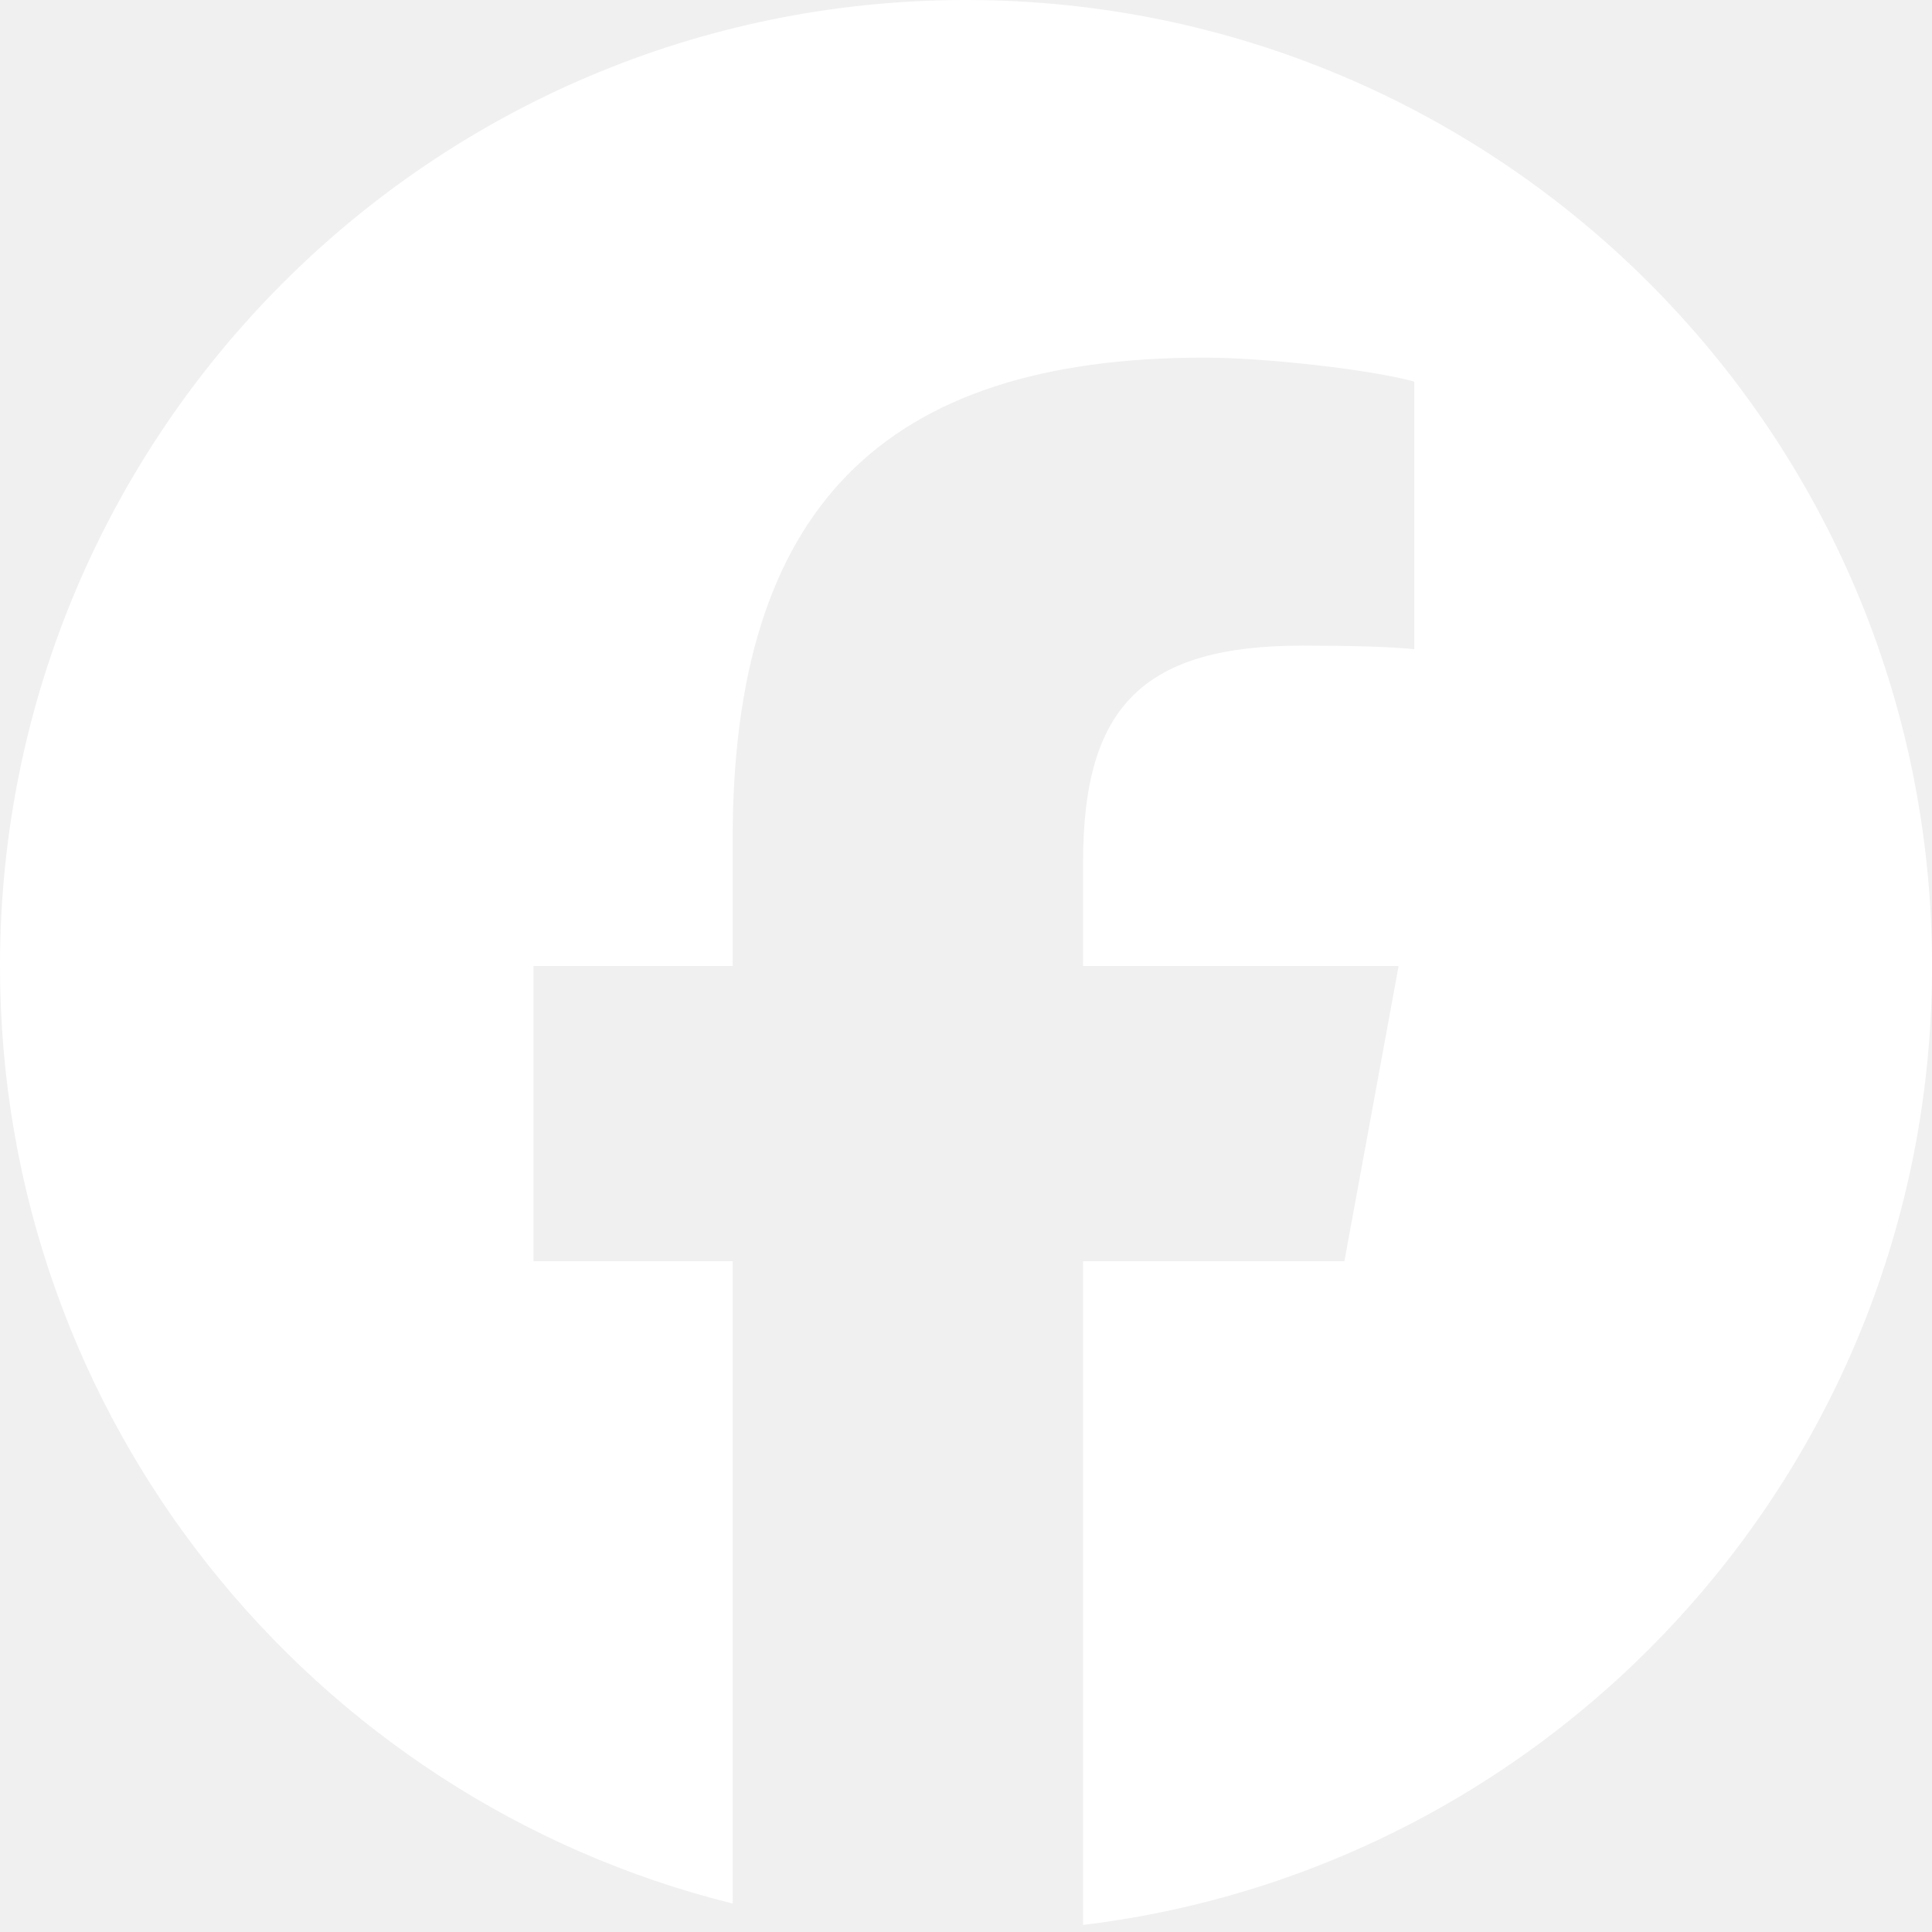
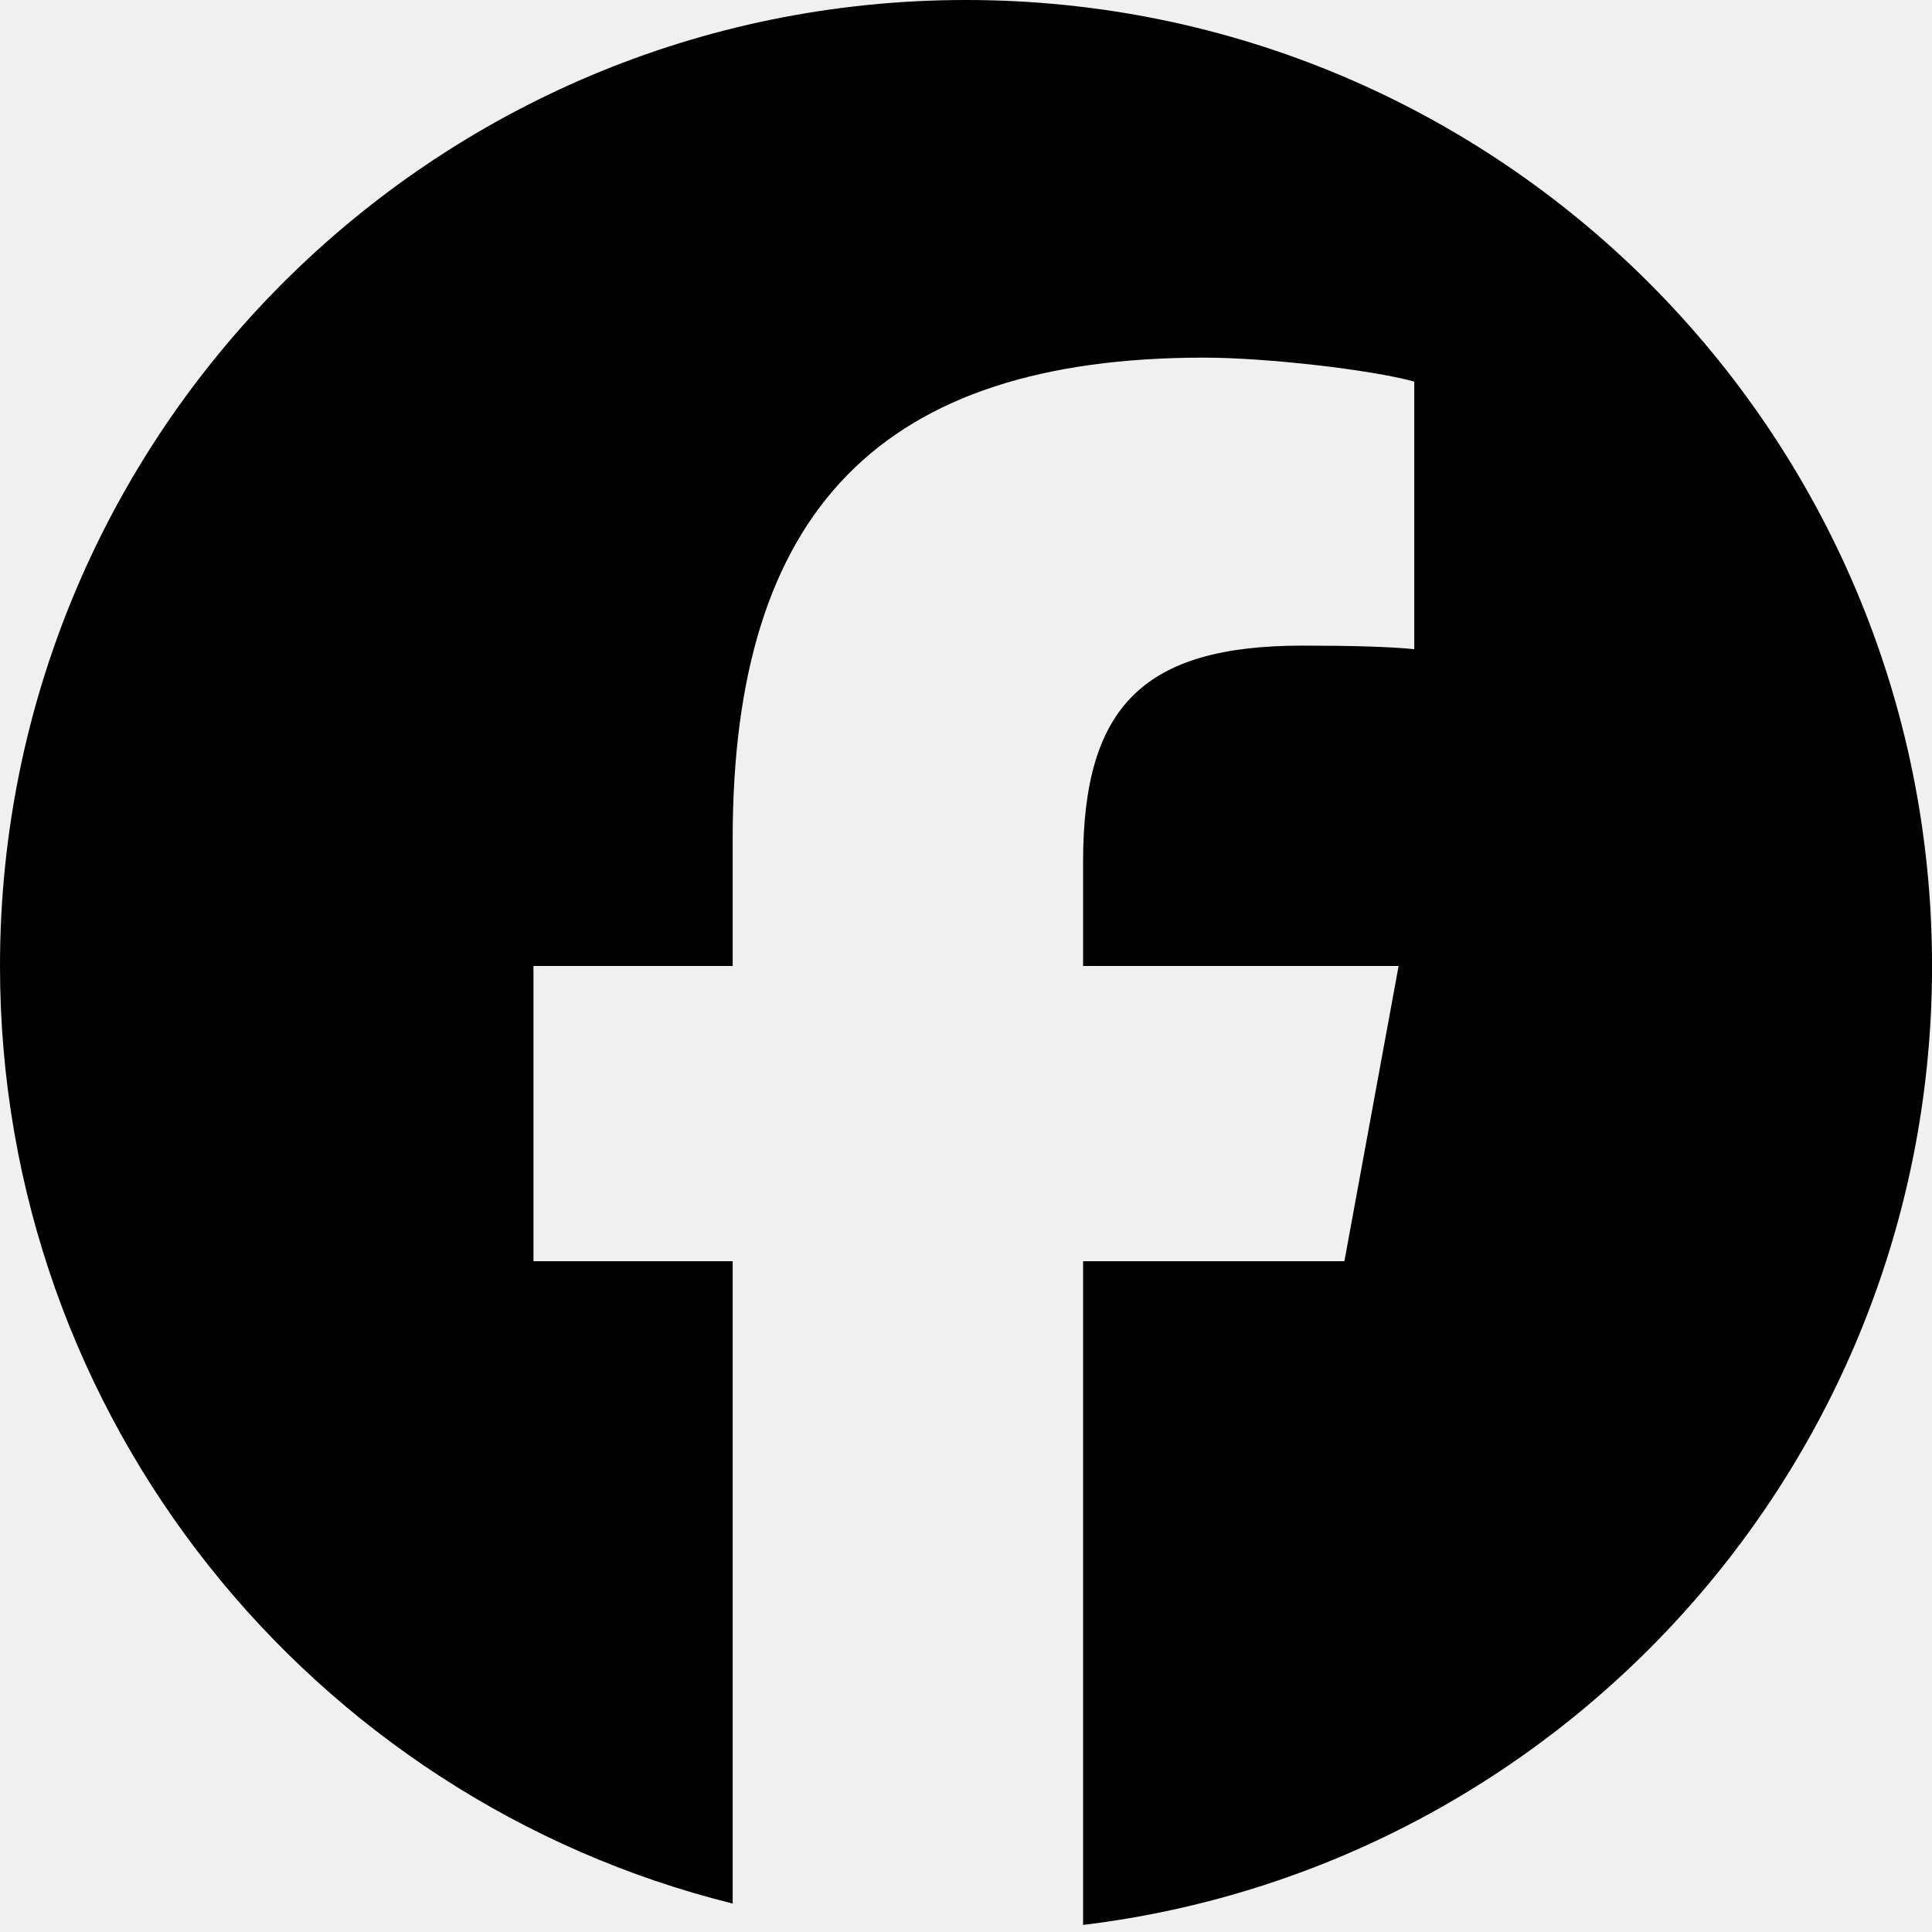
<svg xmlns="http://www.w3.org/2000/svg" width="48" height="48" viewBox="0 0 48 48" fill="none">
-   <g clip-path="url(#clip0_238_254)">
-     <path d="M24 0C10.745 0 0 10.745 0 24C0 35.255 7.749 44.7 18.203 47.293V31.334H13.254V24H18.203V20.84C18.203 12.671 21.899 8.885 29.919 8.885C31.44 8.885 34.064 9.183 35.137 9.481V16.129C34.571 16.069 33.587 16.04 32.364 16.04C28.429 16.04 26.909 17.531 26.909 21.406V24H34.748L33.401 31.334H26.909V47.824C38.793 46.389 48.001 36.271 48.001 24C48 10.745 37.255 0 24 0Z" fill="white" />
+   <g clip-path="url(#clip0_294_92)">
+     <path d="M24 0C10.745 0 0 10.745 0 24C0 35.255 7.749 44.7 18.203 47.293V31.334H13.254V24H18.203V20.84C18.203 12.671 21.899 8.885 29.919 8.885C31.44 8.885 34.064 9.183 35.137 9.481V16.129C34.571 16.069 33.587 16.04 32.364 16.04C28.429 16.04 26.909 17.531 26.909 21.406V24H34.748L33.401 31.334H26.909V47.824C38.793 46.389 48.001 36.271 48.001 24C48 10.745 37.255 0 24 0Z" fill="black" />
  </g>
  <defs>
-     <clipPath id="clip0_238_254">
+     <clipPath id="clip0_294_92">
      <rect width="48" height="48" fill="white" />
    </clipPath>
  </defs>
</svg>
